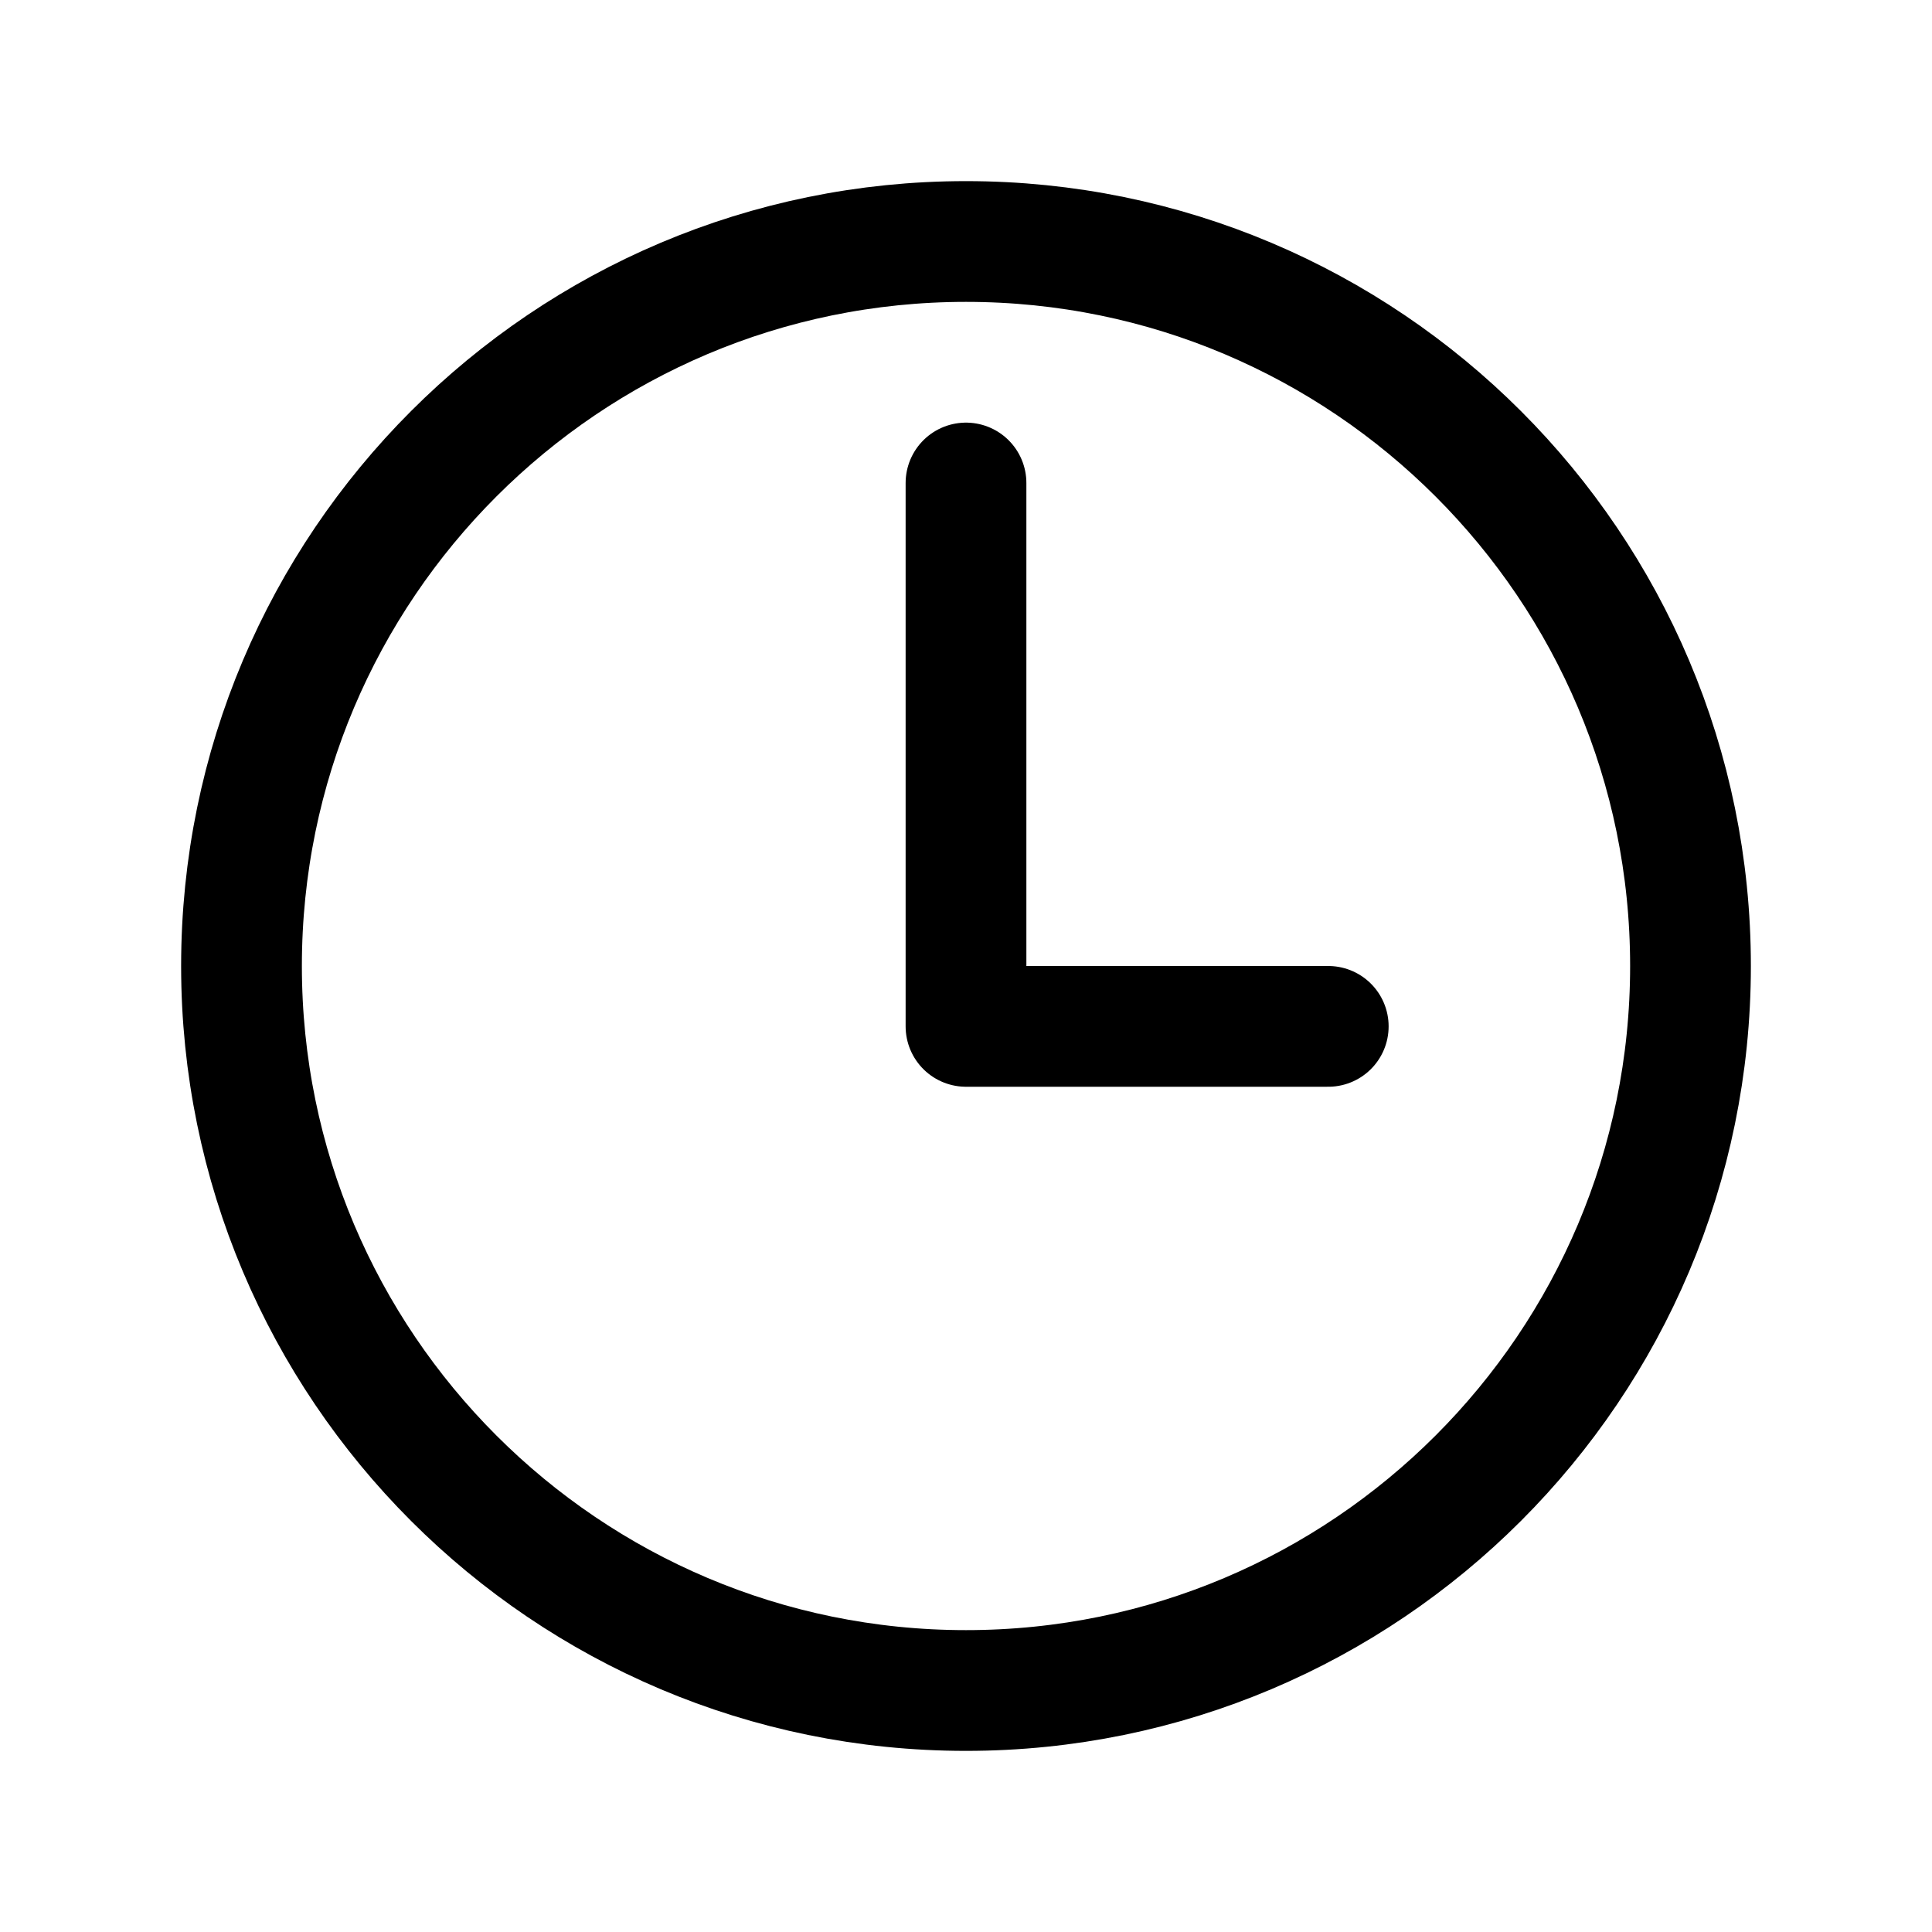
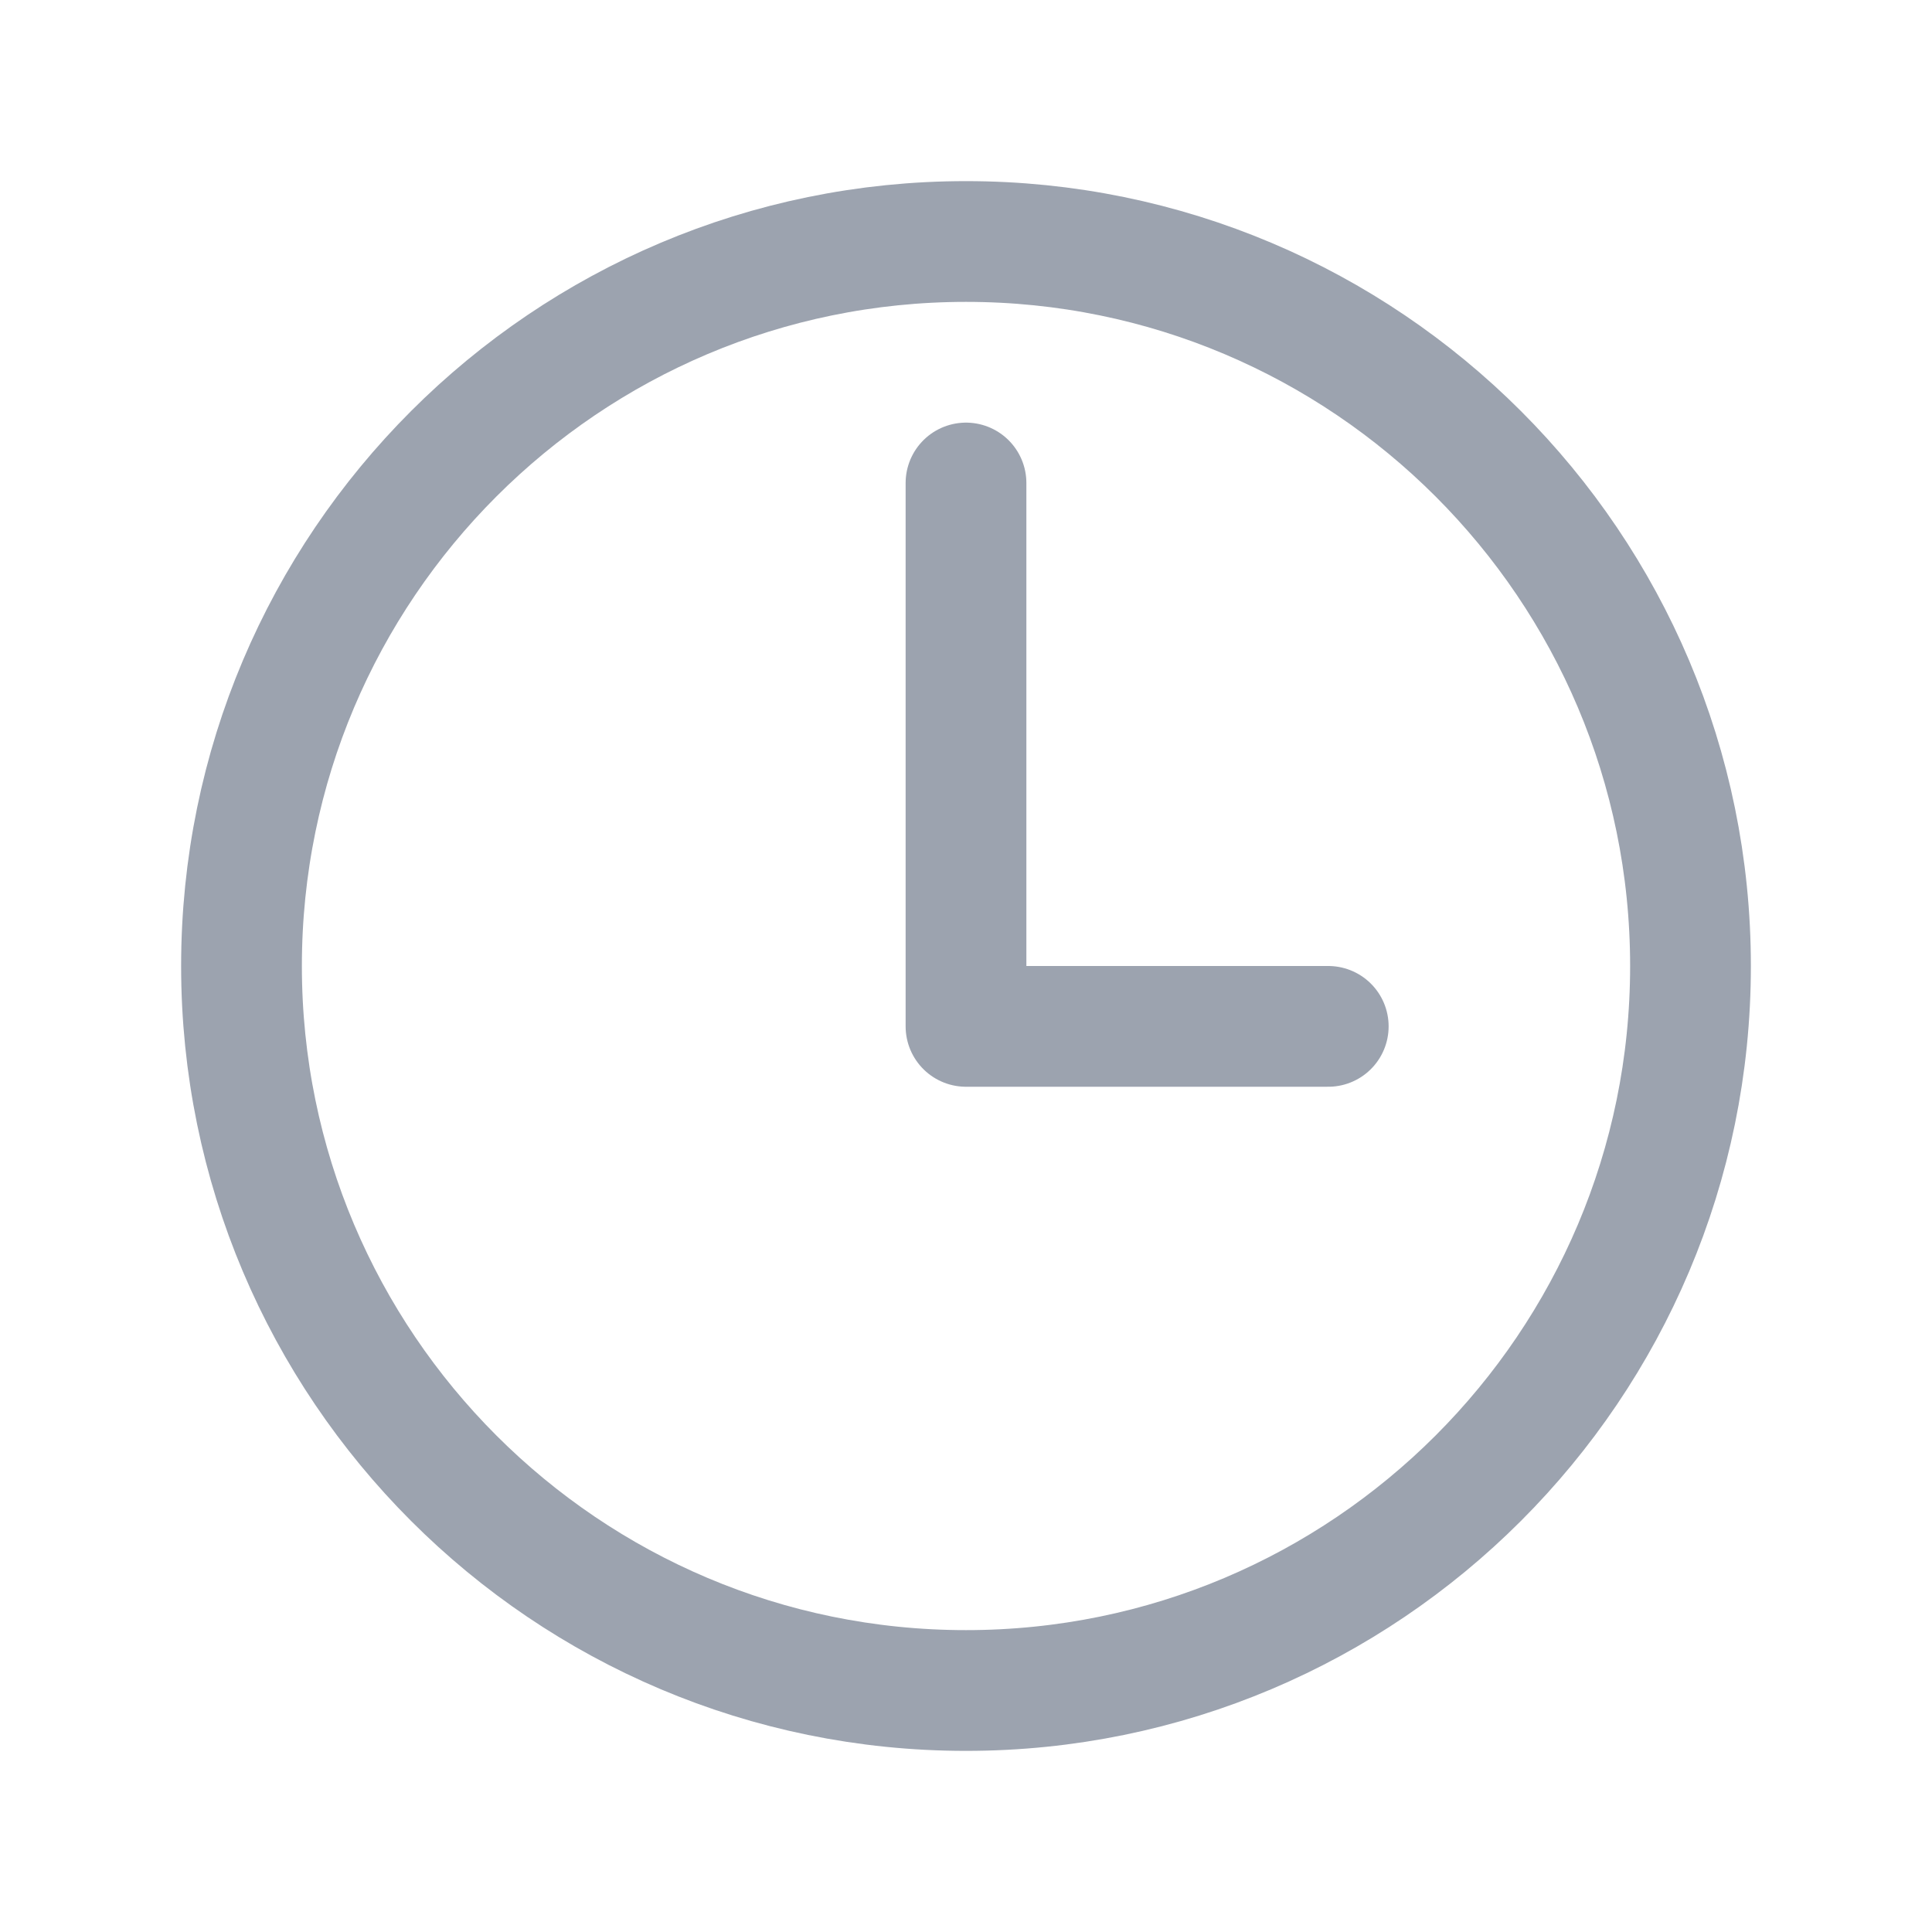
<svg xmlns="http://www.w3.org/2000/svg" class="ionicon" viewBox="0 0 512 512">
-   <path d="M256 64C150 64 64 150 64 256s86 192 192 192 192-86 192-192S362 64 256 64z" fill="none" stroke="#000" stroke-miterlimit="10" stroke-width="32" />
-   <path fill="none" stroke="#000" stroke-linecap="round" stroke-linejoin="round" stroke-width="32" d="M256 128v144h96" />
+   <path d="M256 64C150 64 64 150 64 256s86 192 192 192 192-86 192-192S362 64 256 64z" fill="none" stroke="#9ca3af" stroke-miterlimit="10" stroke-width="32" />
+   <path fill="none" stroke="#9ca3af" stroke-linecap="round" stroke-linejoin="round" stroke-width="32" d="M256 128v144h96" />
</svg>
